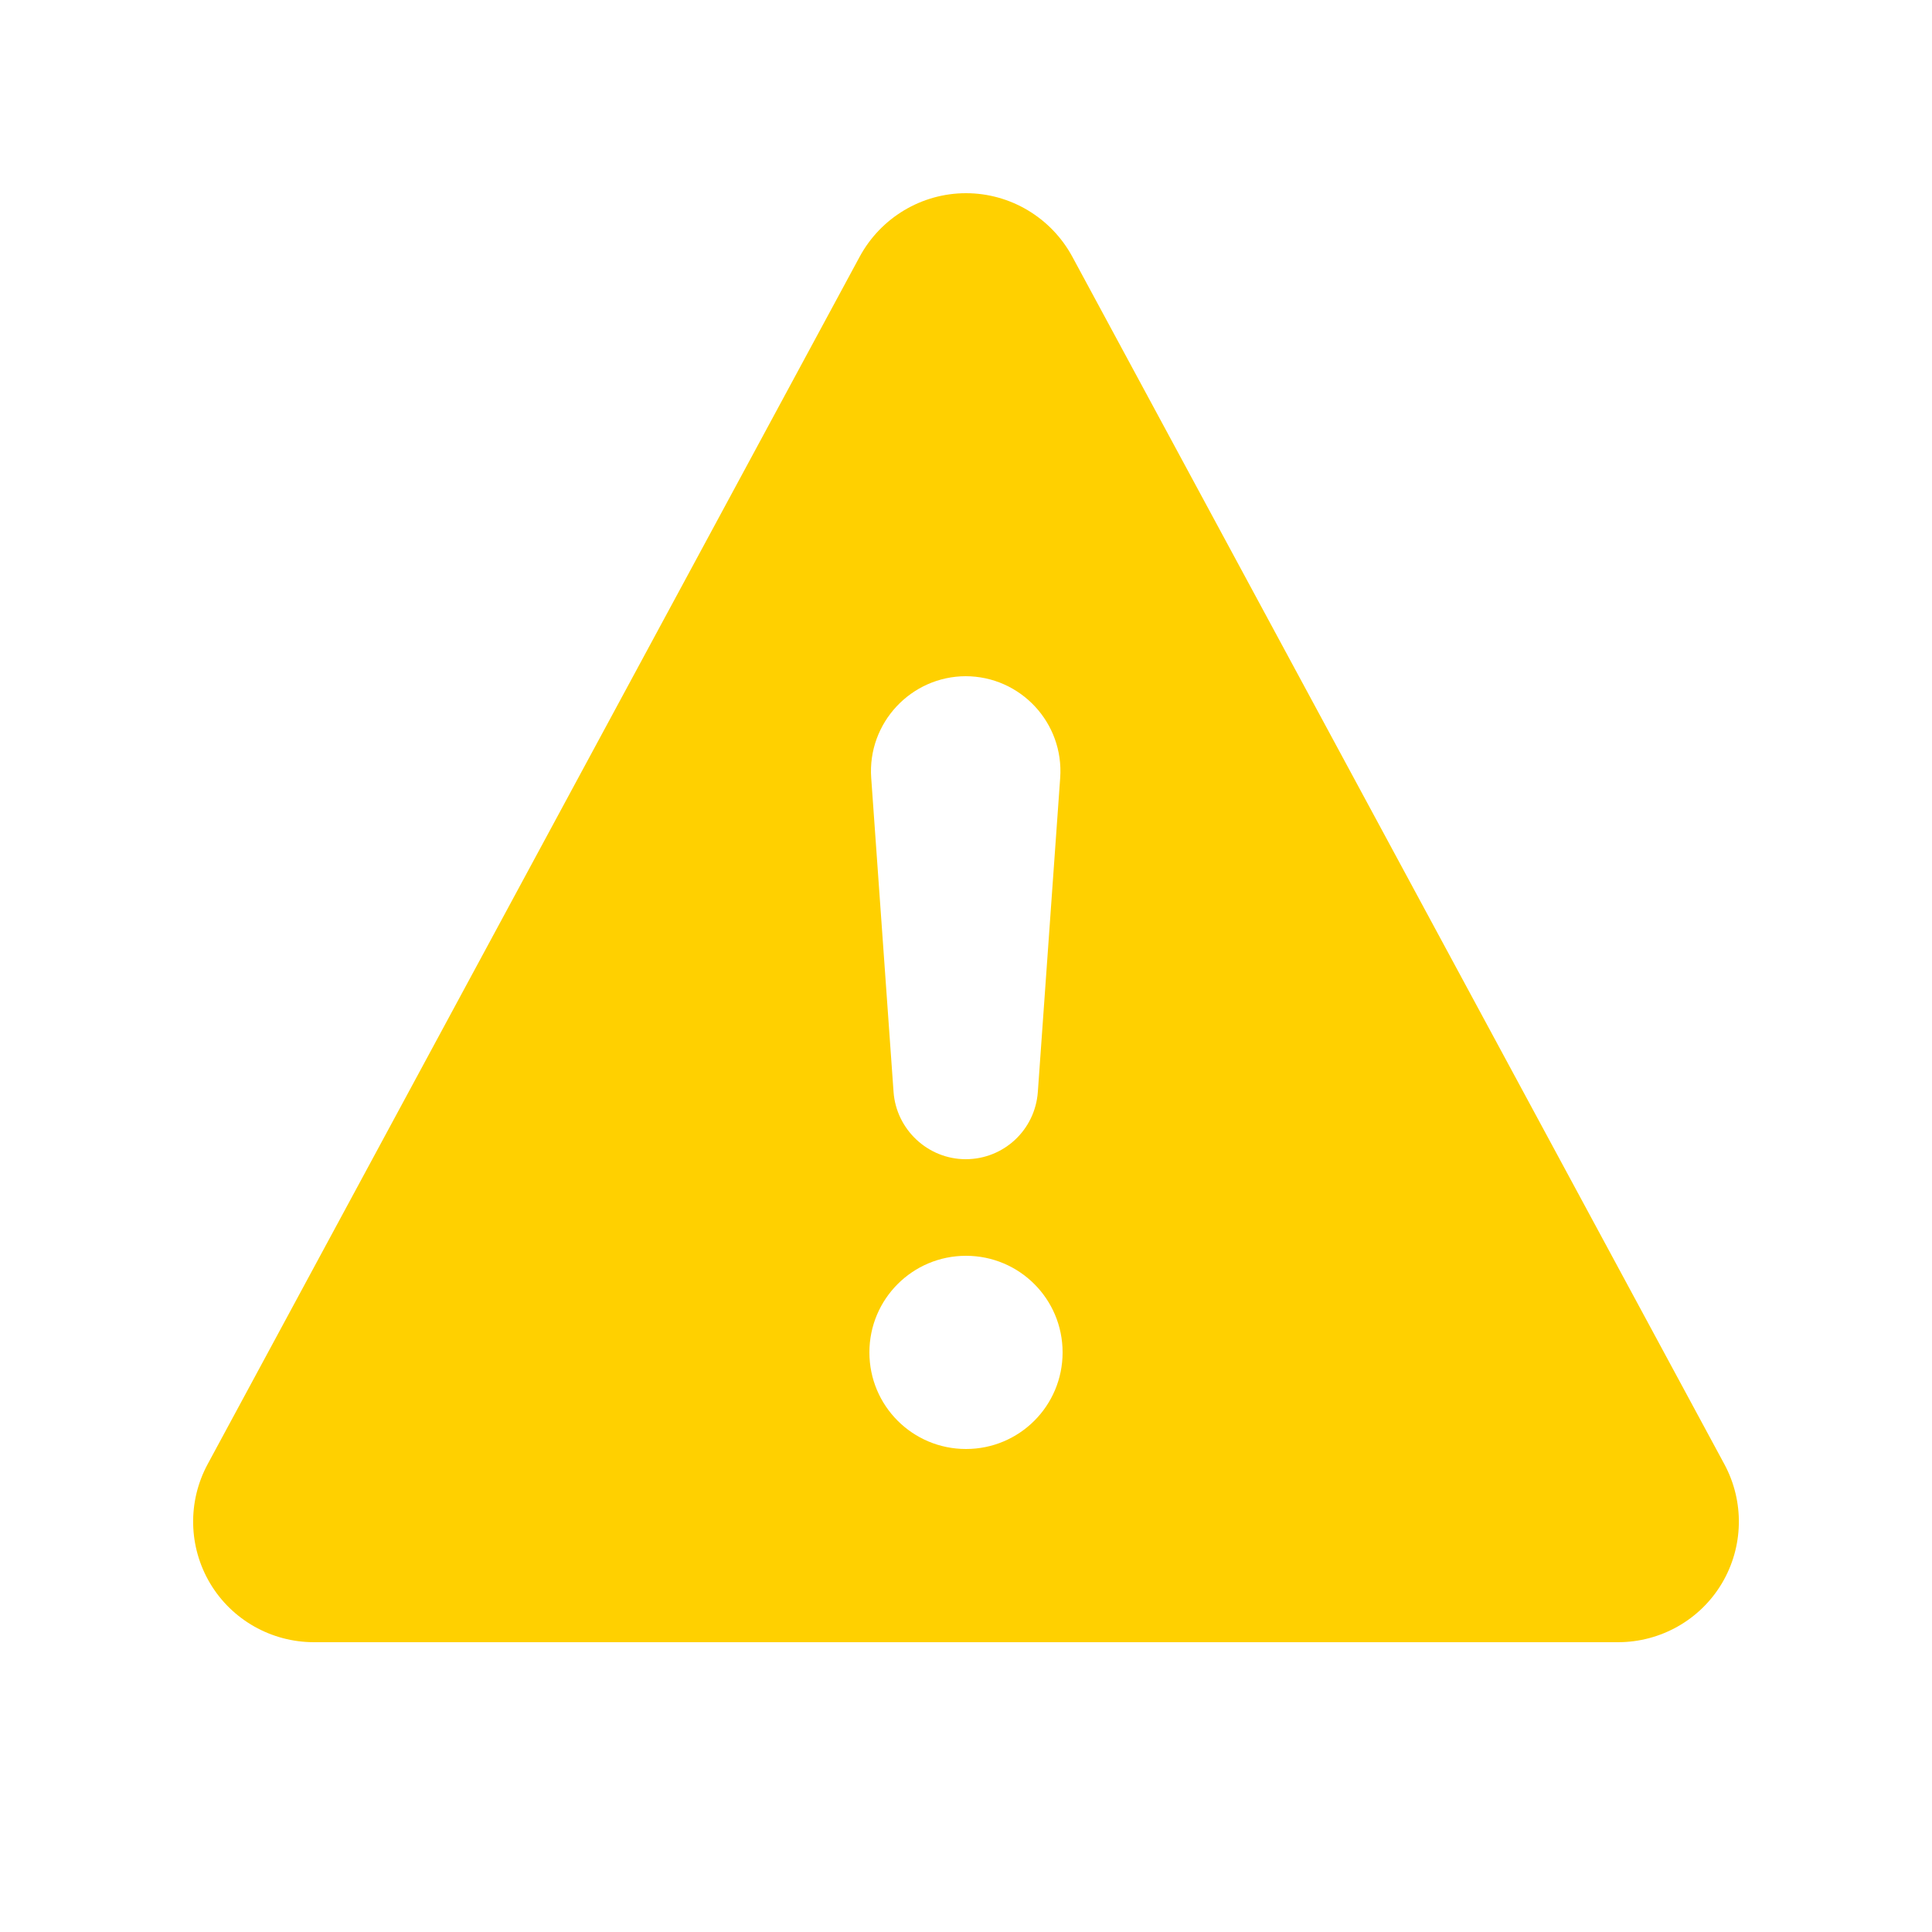
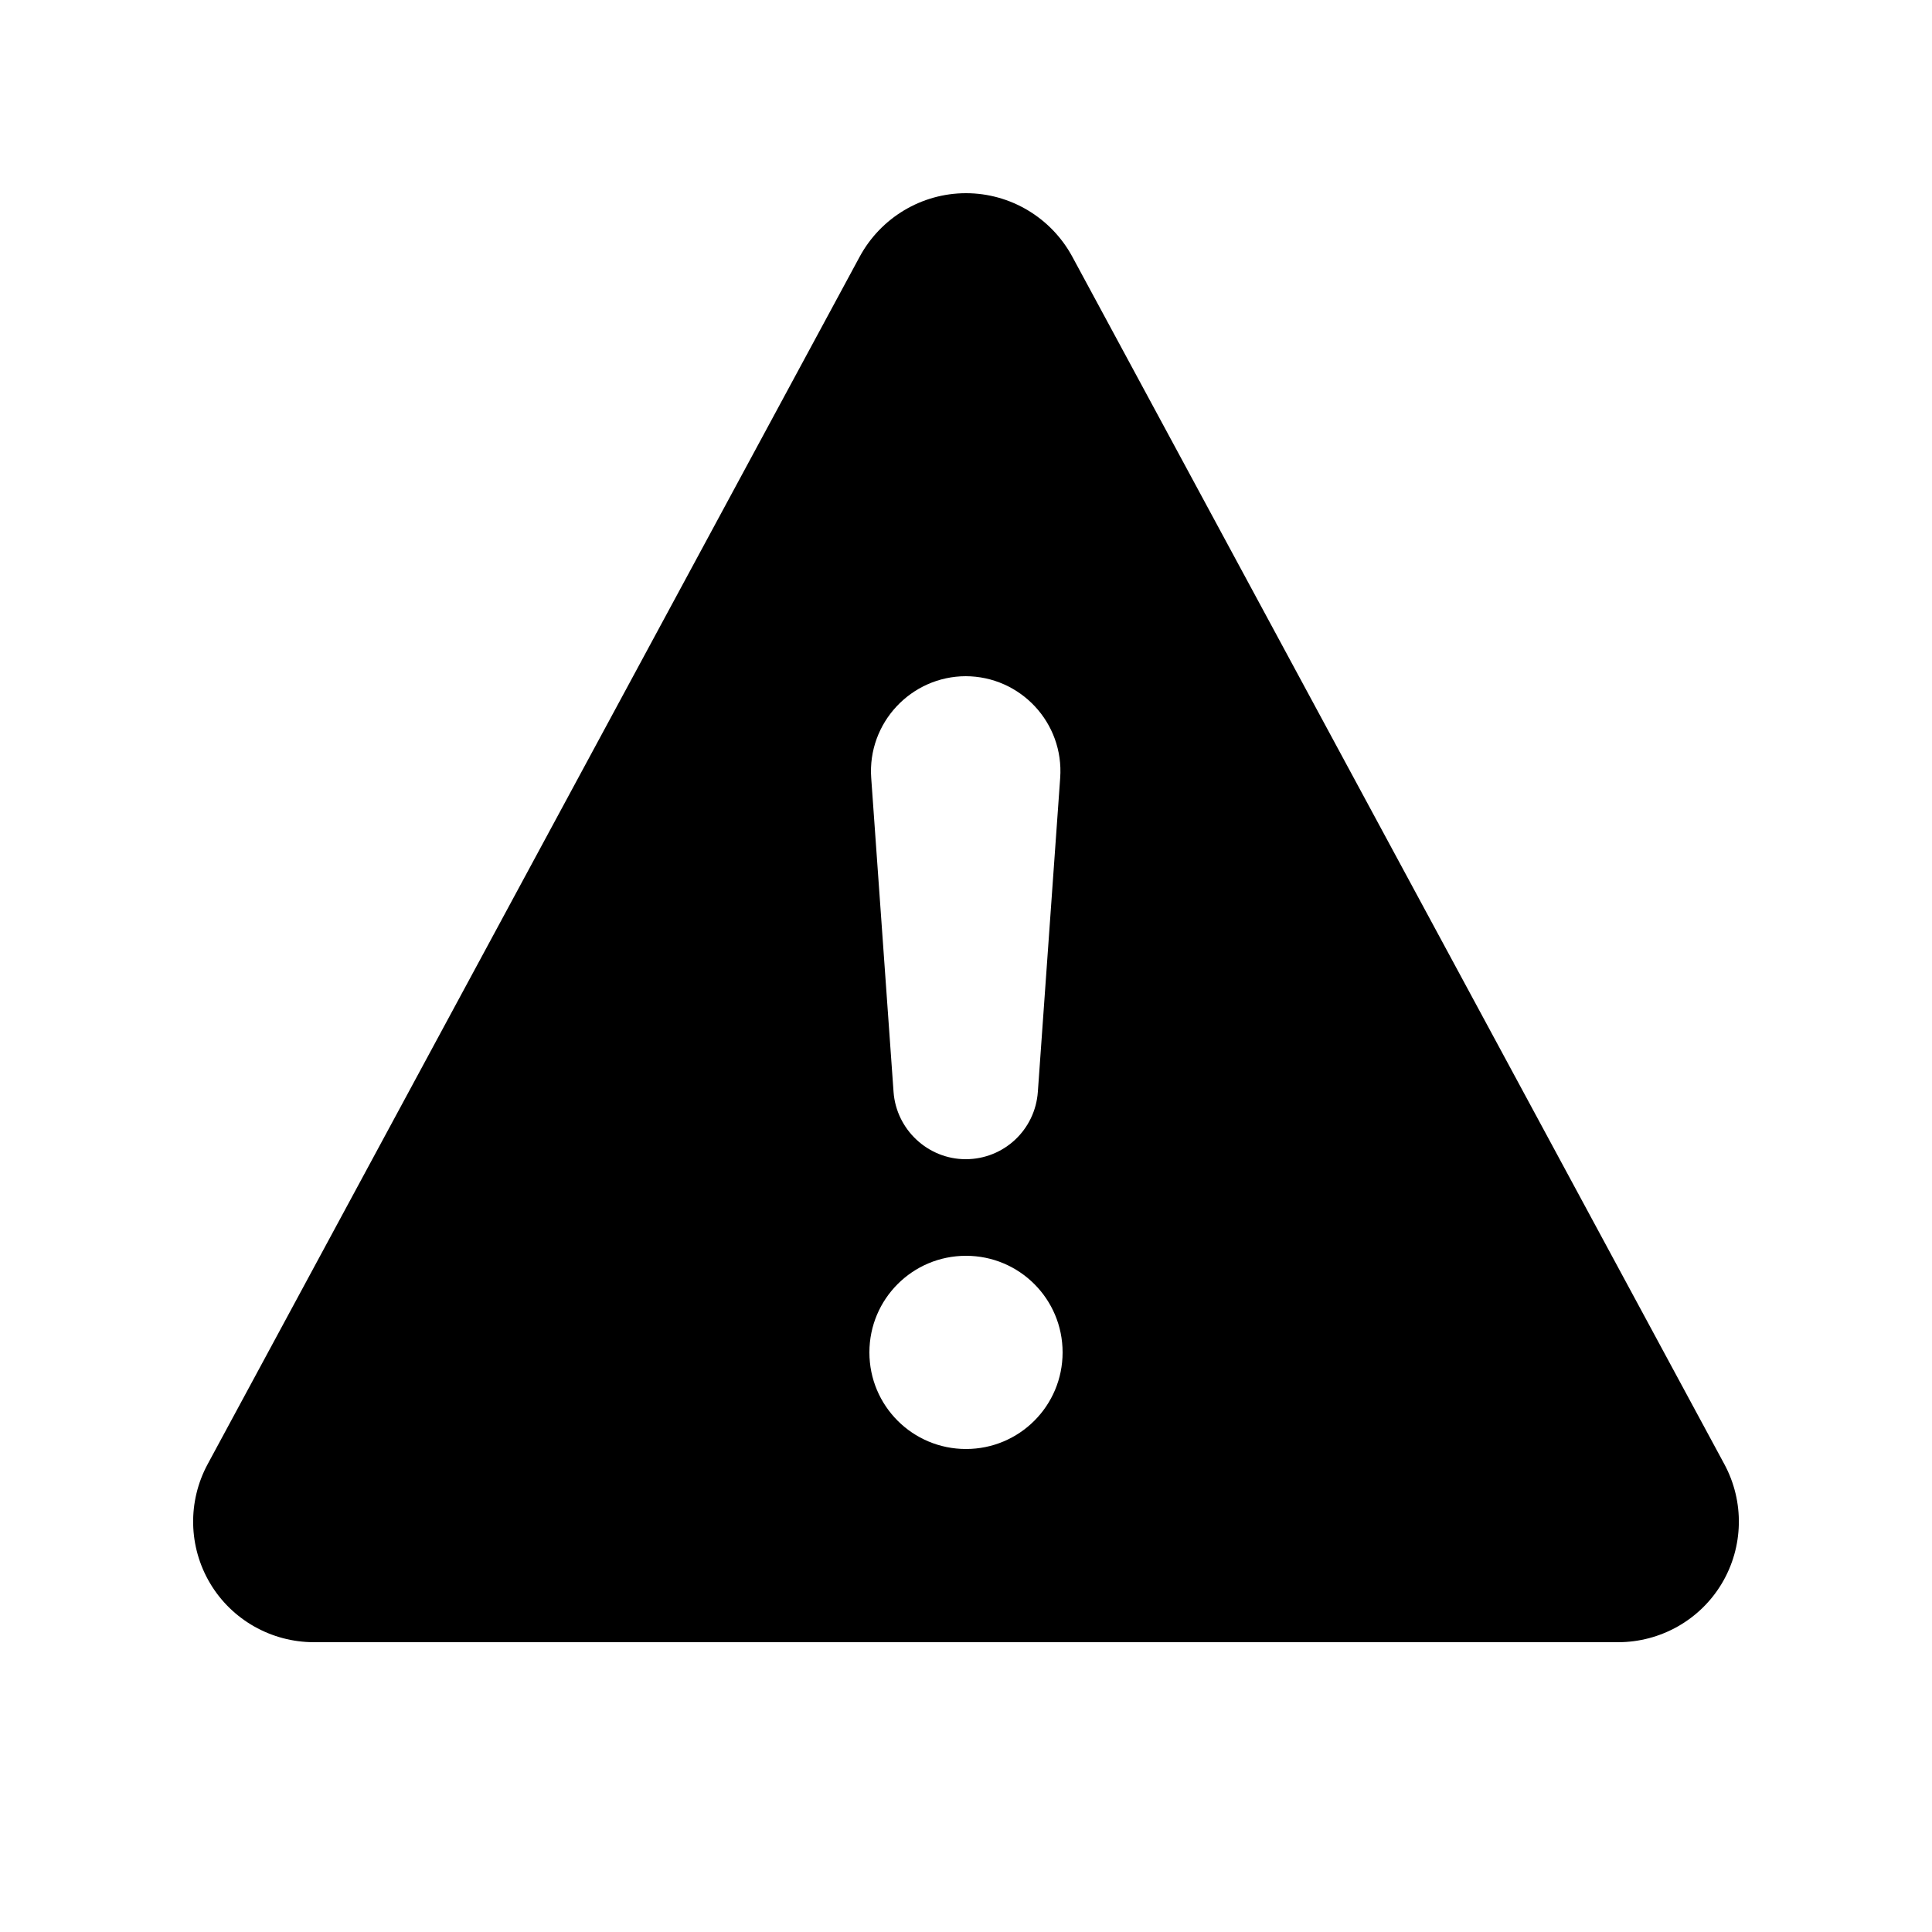
<svg xmlns="http://www.w3.org/2000/svg" viewBox="0 0 640 640">
-   <path fill="#ffd000" d="M320 64C334.7 64 348.2 72.1 355.2 85L571.2 485C577.9 497.4 577.6 512.4 570.4 524.5C563.2 536.6 550.1 544 536 544L104 544C89.9 544 76.8 536.6 69.6 524.5C62.4 512.4 62.1 497.4 68.8 485L284.8 85C291.8 72.1 305.3 64 320 64zM320 416C302.3 416 288 430.3 288 448C288 465.7 302.3 480 320 480C337.7 480 352 465.7 352 448C352 430.3 337.7 416 320 416zM320 224C301.8 224 287.3 239.5 288.6 257.7L296 361.7C296.9 374.2 307.4 384 319.9 384C332.5 384 342.9 374.3 343.8 361.7L351.2 257.7C352.5 239.5 338.1 224 319.8 224z" />
+   <path fill="#000" d="M320 64C334.7 64 348.2 72.1 355.2 85L571.2 485C577.9 497.4 577.6 512.4 570.4 524.5C563.2 536.6 550.1 544 536 544L104 544C89.9 544 76.8 536.6 69.6 524.5C62.4 512.4 62.1 497.4 68.8 485L284.8 85C291.8 72.1 305.3 64 320 64zM320 416C302.3 416 288 430.3 288 448C288 465.7 302.3 480 320 480C337.7 480 352 465.7 352 448C352 430.3 337.7 416 320 416zM320 224C301.8 224 287.3 239.5 288.6 257.7L296 361.7C296.9 374.2 307.4 384 319.9 384C332.5 384 342.9 374.3 343.8 361.7L351.2 257.7C352.5 239.5 338.1 224 319.8 224z" />
</svg>
